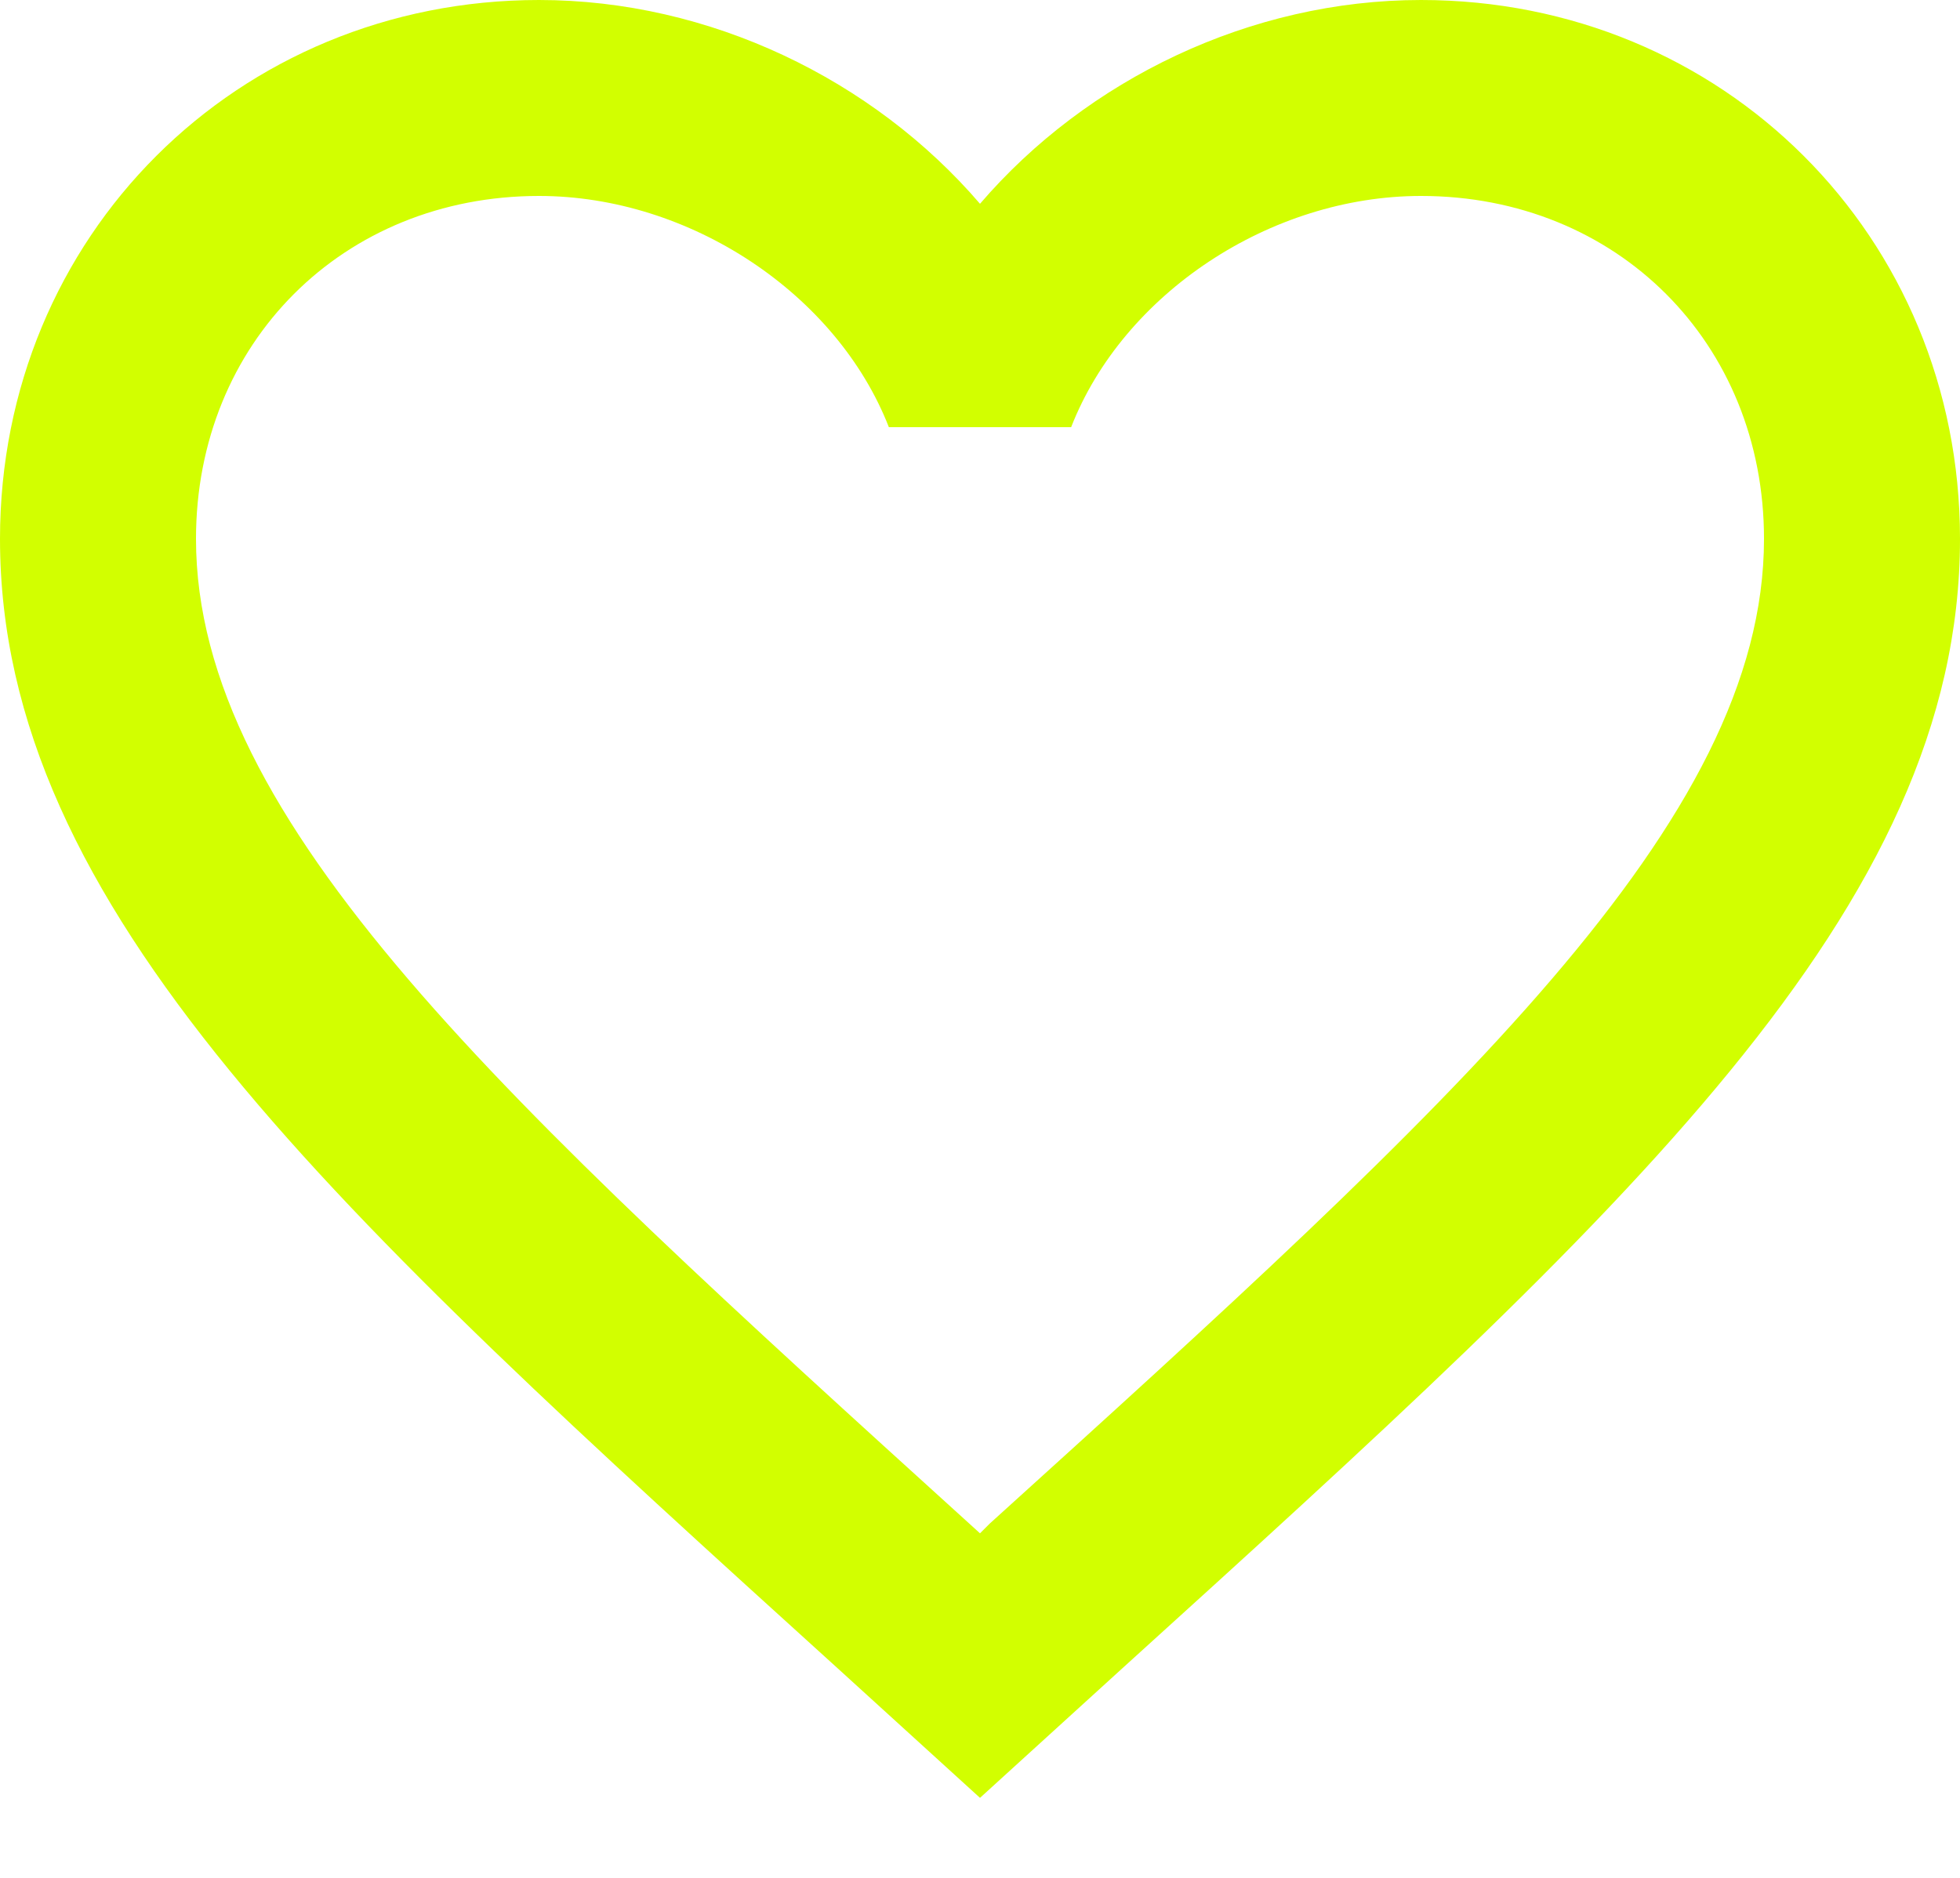
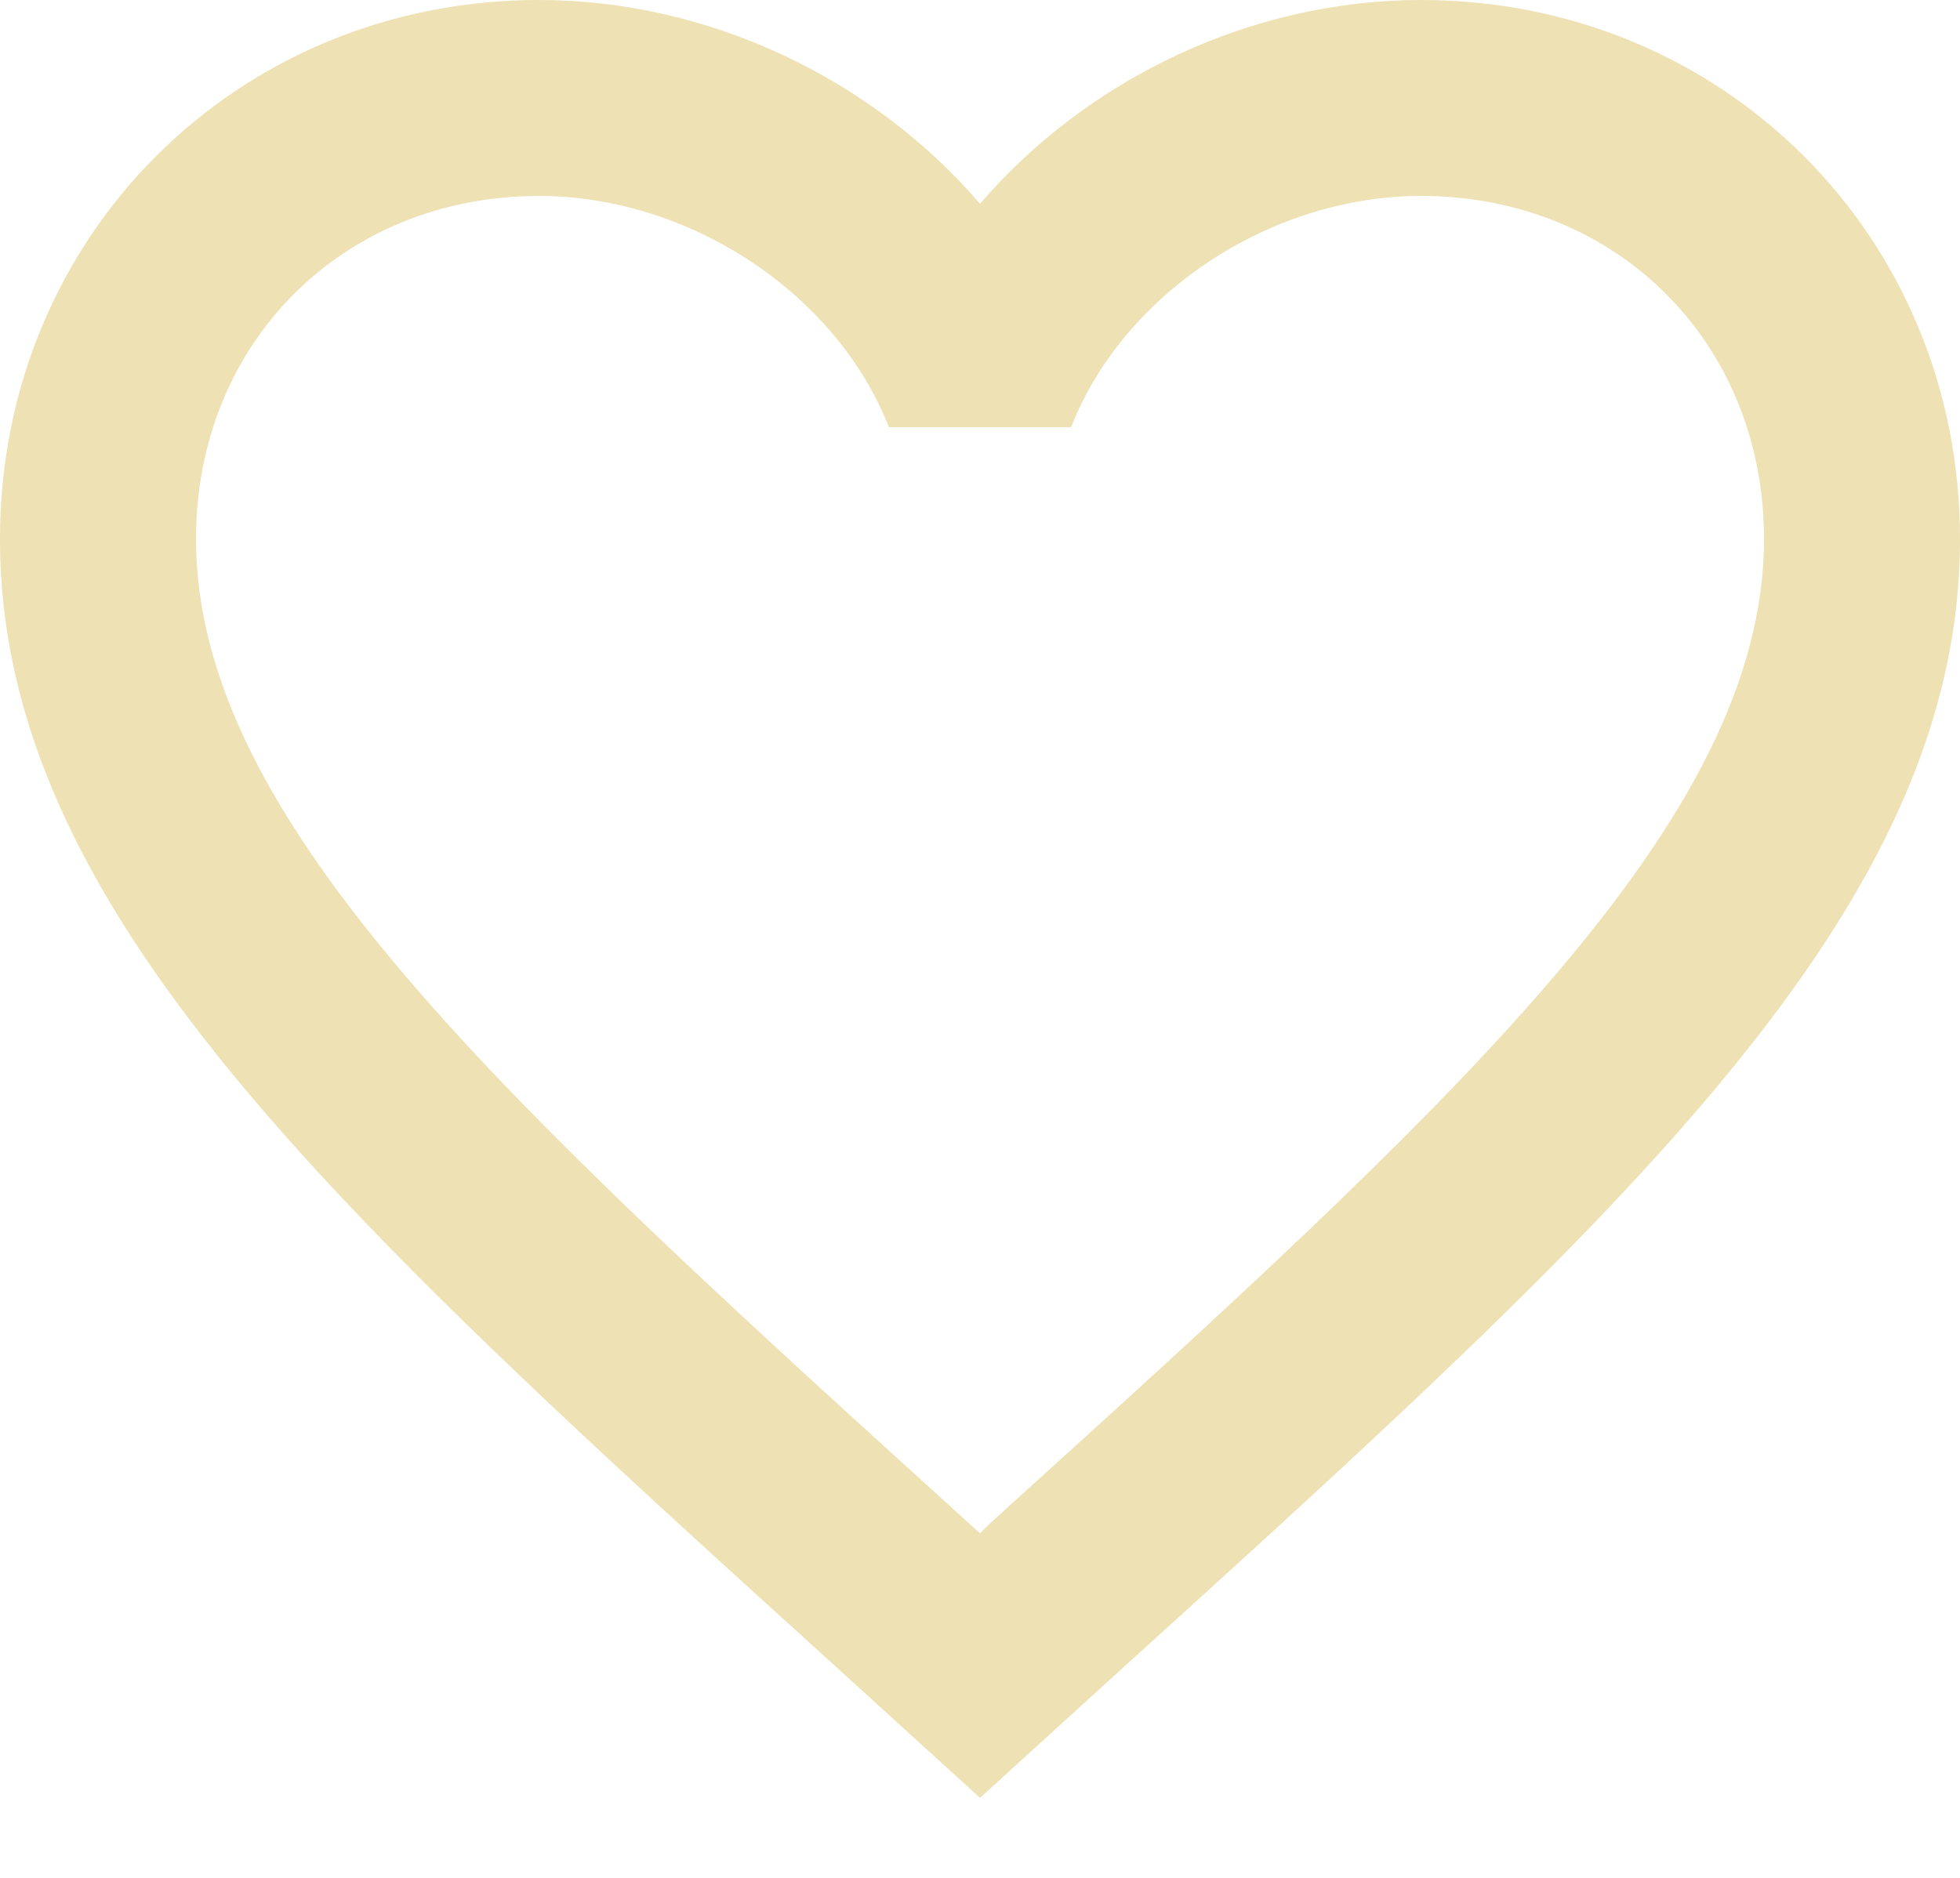
<svg xmlns="http://www.w3.org/2000/svg" width="24" height="23" viewBox="0 0 24 23" fill="none">
-   <path d="M12.12 18.66L12 18.78L11.868 18.66C6.168 13.488 2.4 10.068 2.4 6.6C2.4 4.2 4.2 2.4 6.6 2.4C8.448 2.4 10.248 3.6 10.884 5.232H13.116C13.752 3.6 15.552 2.4 17.4 2.4C19.8 2.4 21.6 4.2 21.6 6.6C21.6 10.068 17.832 13.488 12.12 18.66ZM17.4 0C15.312 0 13.308 0.972 12 2.496C10.692 0.972 8.688 0 6.6 0C2.904 0 0 2.892 0 6.6C0 11.124 4.08 14.832 10.26 20.436L12 22.02L13.74 20.436C19.92 14.832 24 11.124 24 6.6C24 2.892 21.096 0 17.4 0Z" fill="#D2FF00" />
+   <path d="M12.12 18.66L12 18.78L11.868 18.66C6.168 13.488 2.4 10.068 2.4 6.6C2.4 4.2 4.2 2.4 6.6 2.4C8.448 2.4 10.248 3.6 10.884 5.232H13.116C13.752 3.6 15.552 2.4 17.4 2.4C19.8 2.4 21.6 4.2 21.6 6.6C21.6 10.068 17.832 13.488 12.12 18.66ZM17.4 0C15.312 0 13.308 0.972 12 2.496C10.692 0.972 8.688 0 6.6 0C2.904 0 0 2.892 0 6.6C0 11.124 4.08 14.832 10.26 20.436L12 22.02L13.74 20.436C19.92 14.832 24 11.124 24 6.6C24 2.892 21.096 0 17.4 0Z" fill="#EEE1B3" />
</svg>
